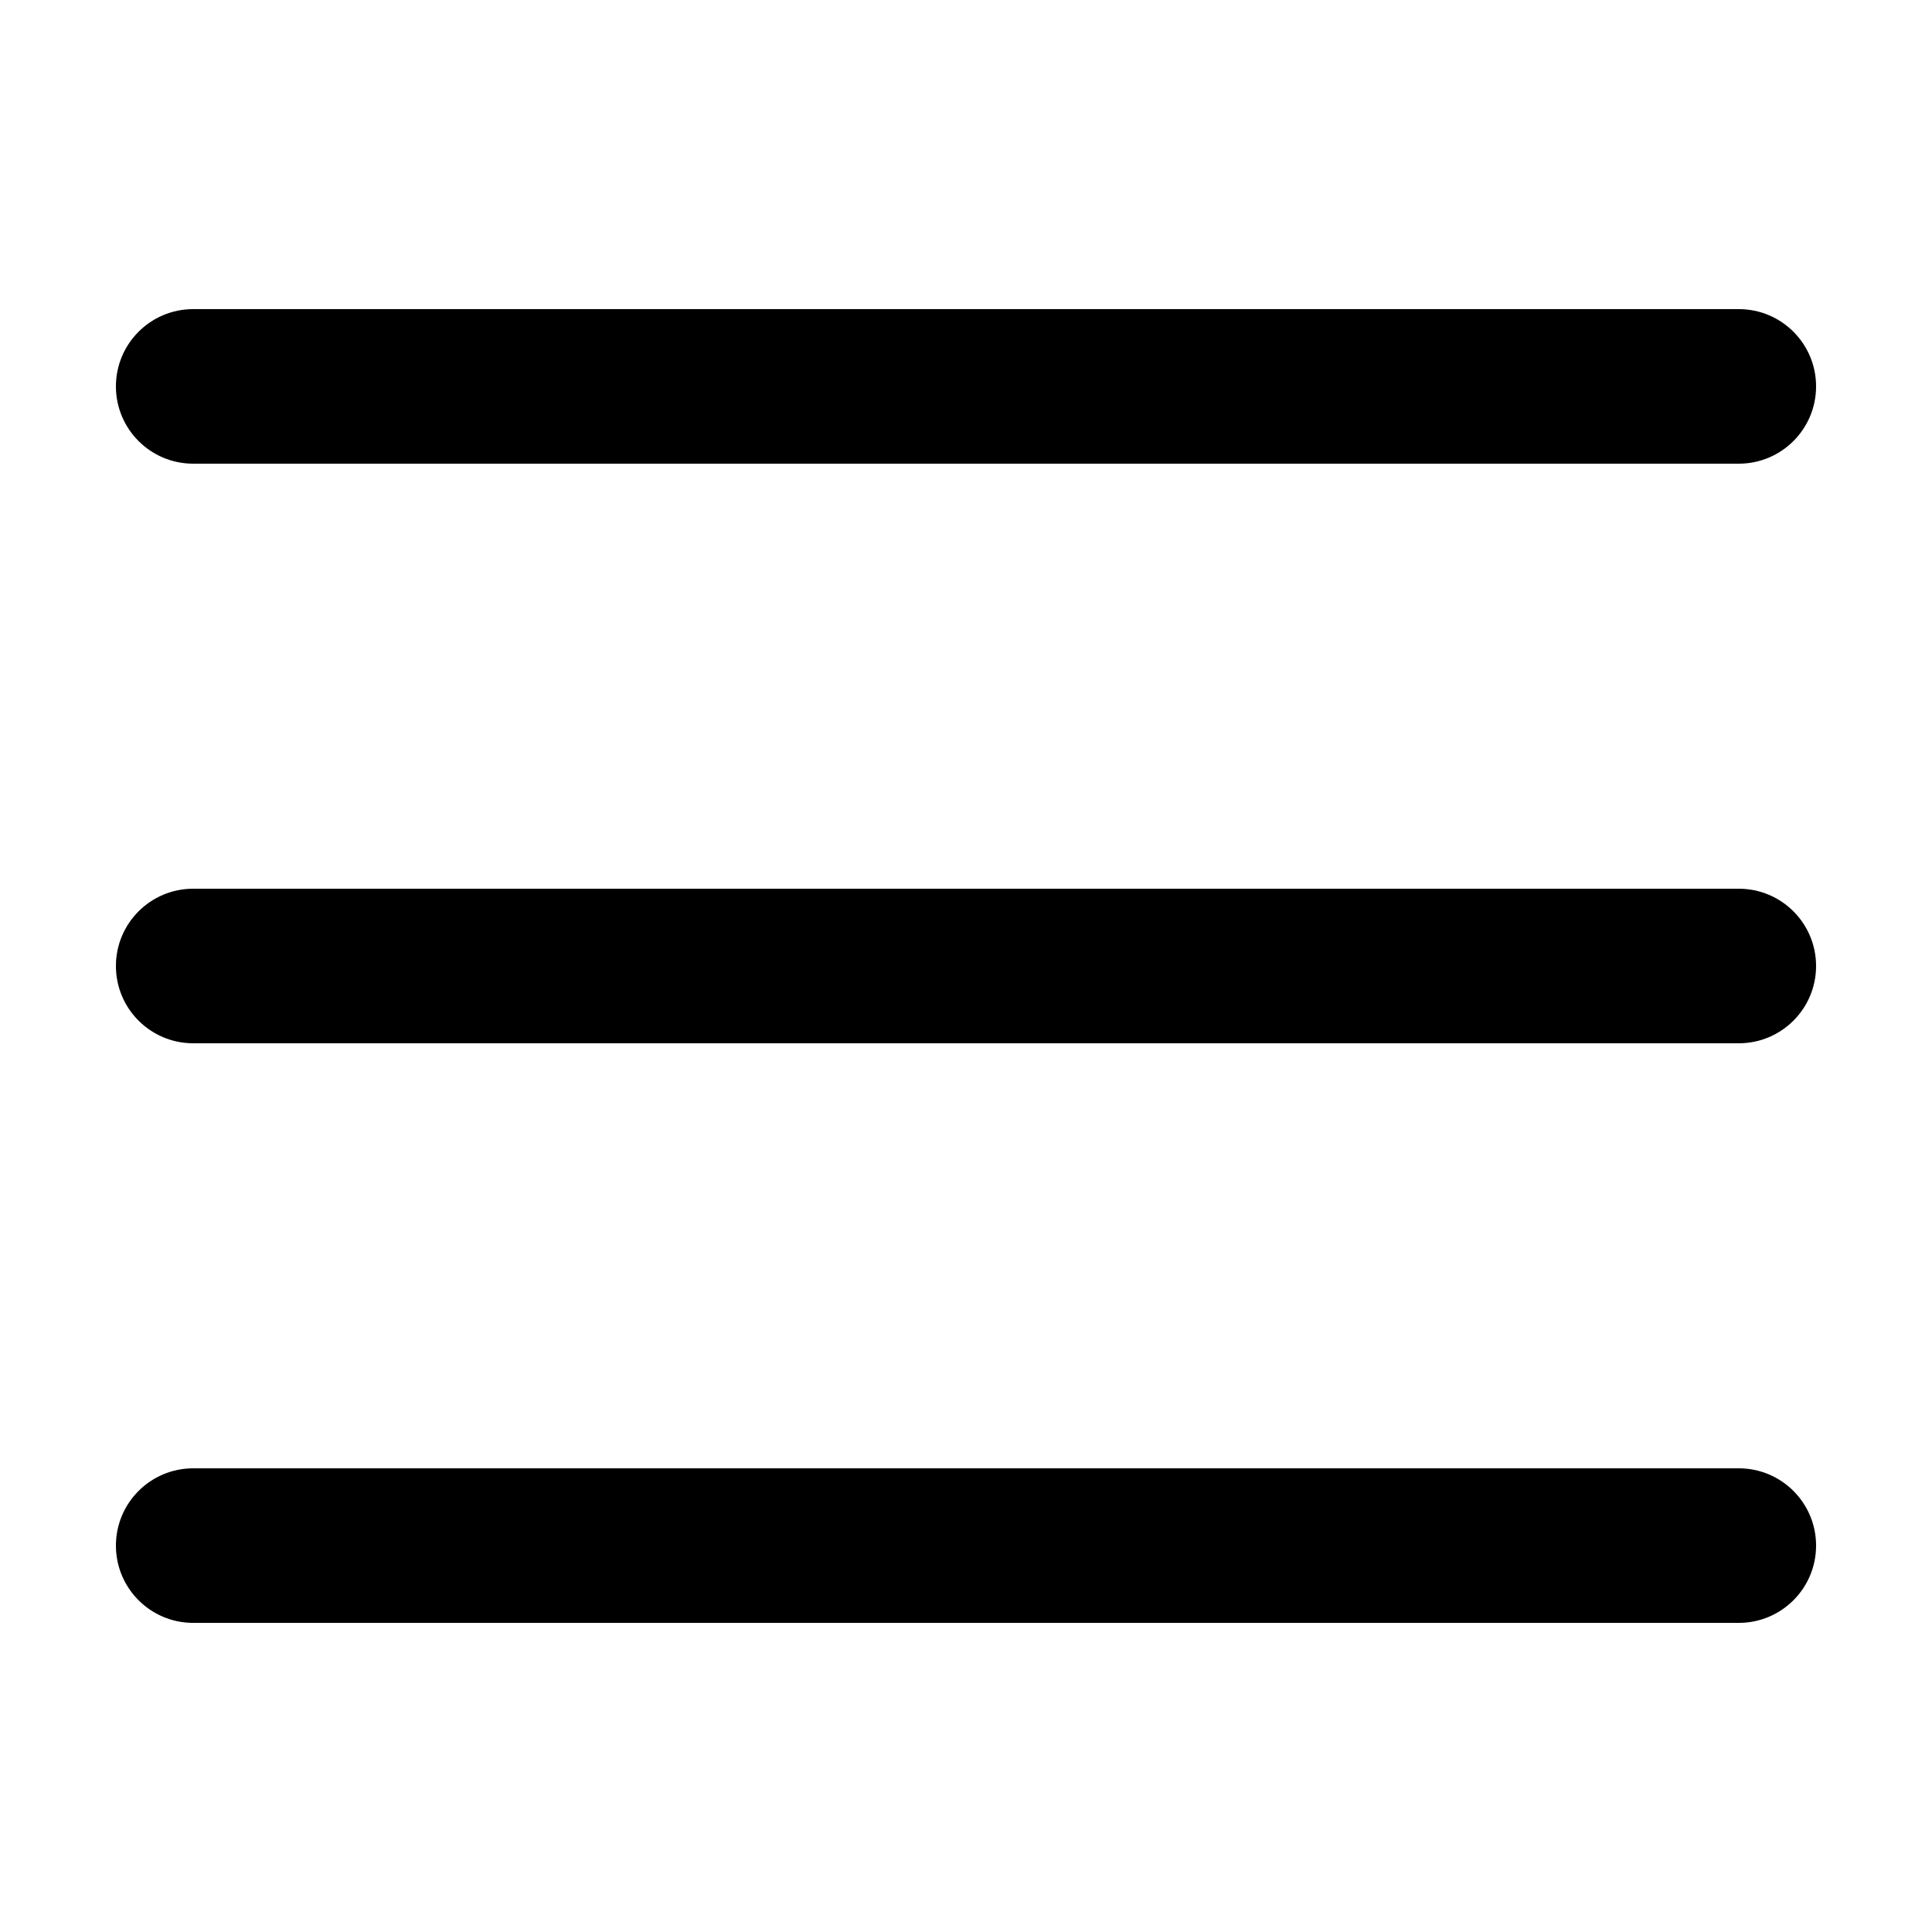
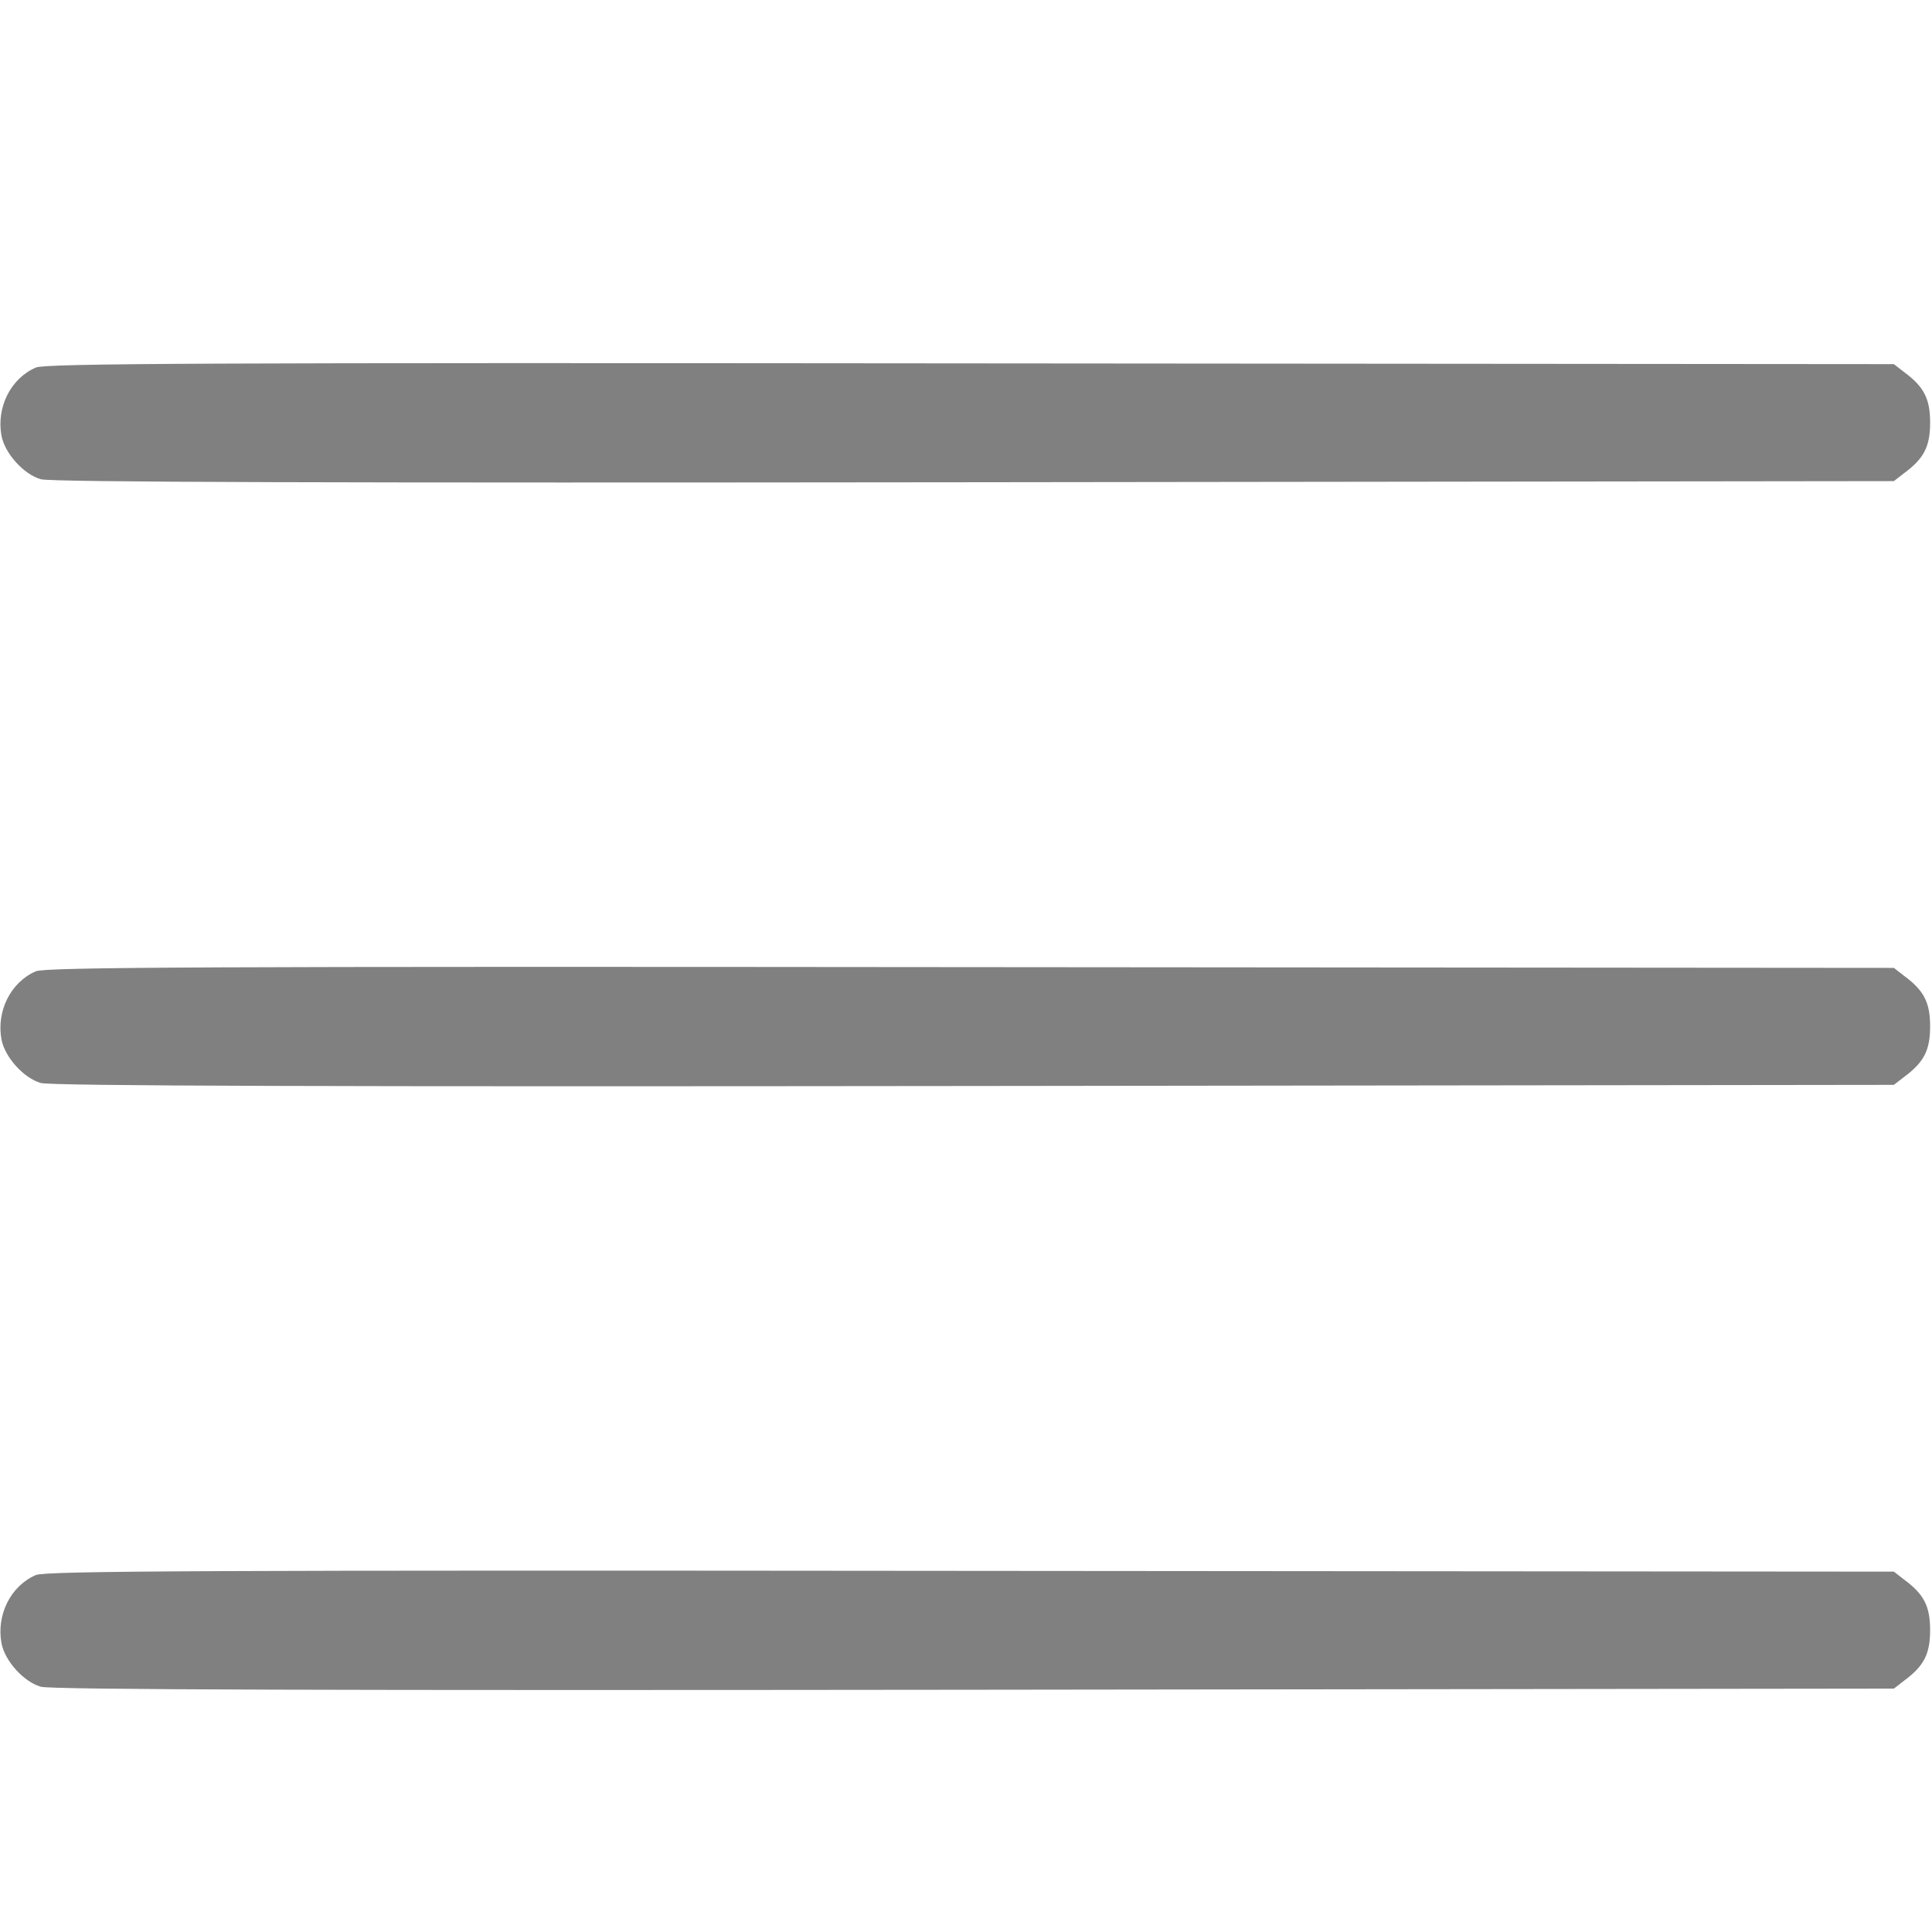
- <svg xmlns="http://www.w3.org/2000/svg" viewBox="0 0 50 50" width="50px" height="50px">
-   <path d="M 5 8 A 2 2 0 1 0 5 12 L 45 12 A 2 2 0 1 0 45 8 L 5 8 z M 5 23 A 2 2 0 1 0 5 27 L 45 27 A 2 2 0 1 0 45 23 L 5 23 z M 5 38 A 2 2 0 1 0 5 42 L 45 42 A 2 2 0 1 0 45 38 L 5 38 z" />
+ <svg xmlns="http://www.w3.org/2000/svg" version="1.0" width="512pt" height="512pt" viewBox="0 0 512 512" preserveAspectRatio="xMidYMid meet">
+   <g transform="translate(0,512) scale(0.1,-0.1)" fill="gray" stroke="none">
+     <path d="M95 4146 c-67 -29 -105 -106 -91 -181 9 -47 59 -102 104 -115 26 -8 785 -10 2474 -8 l2437 3 27 21 c53 39 69 71 69 134 0 63 -16 95 -69 134 l-27 21 -2447 2 c-2019 2 -2452 0 -2477 -11z" />
+     <path d="M95 2546 c-67 -29 -105 -106 -91 -181 9 -47 59 -102 104 -115 26 -8 785 -10 2474 -8 l2437 3 27 21 c53 39 69 71 69 134 0 63 -16 95 -69 134 l-27 21 -2447 2 c-2019 2 -2452 0 -2477 -11z" />
+     <path d="M95 946 c-67 -29 -105 -106 -91 -181 9 -47 59 -102 104 -115 26 -8 785 -10 2474 -8 l2437 3 27 21 c53 39 69 71 69 134 0 63 -16 95 -69 134 l-27 21 -2447 2 c-2019 2 -2452 0 -2477 -11z" />
+   </g>
</svg>
